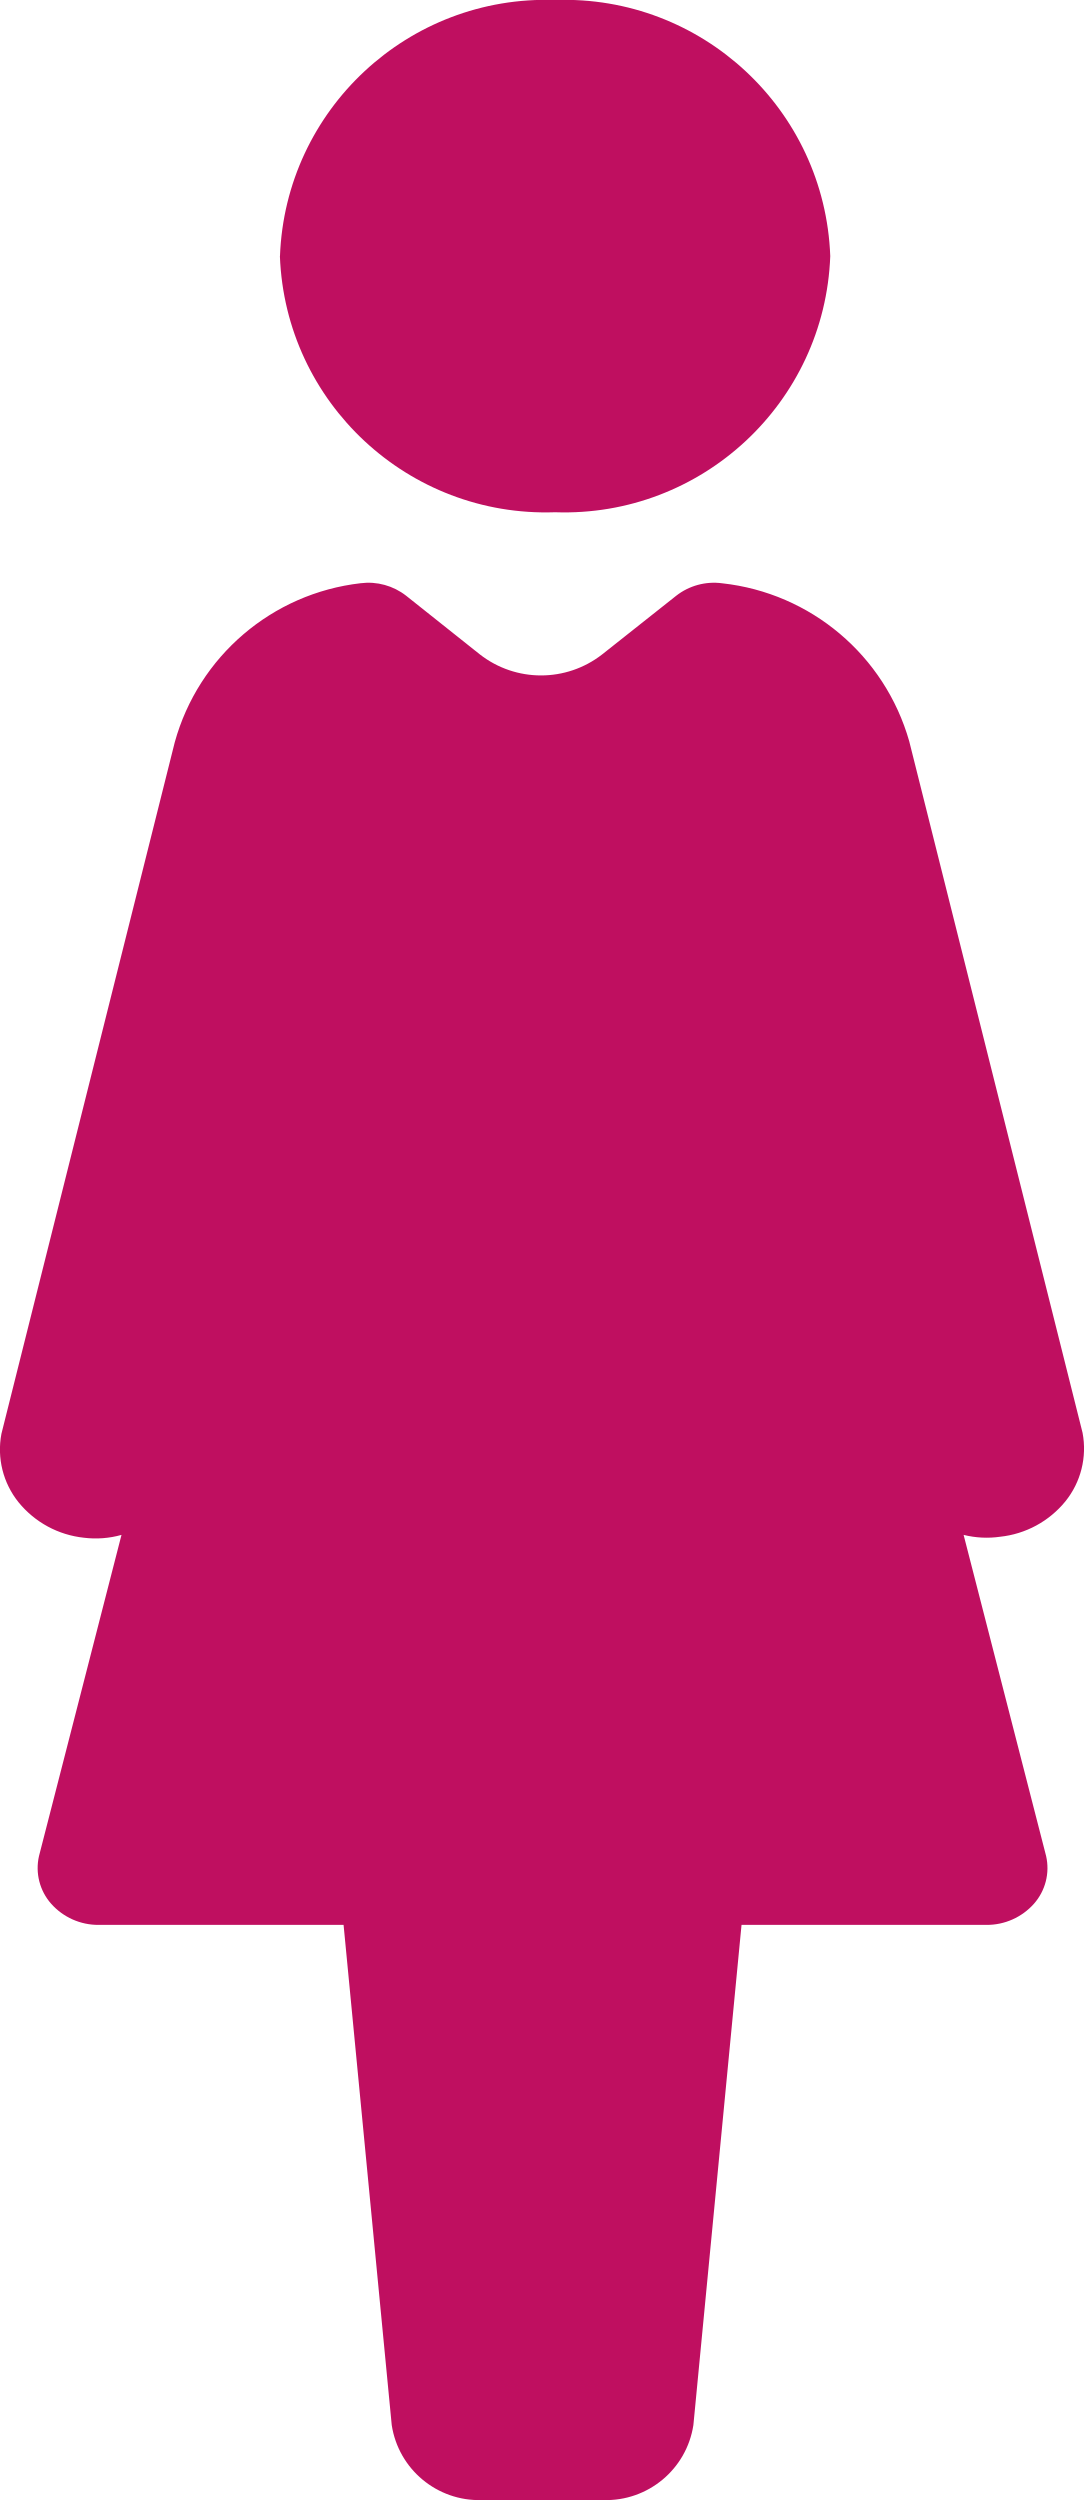
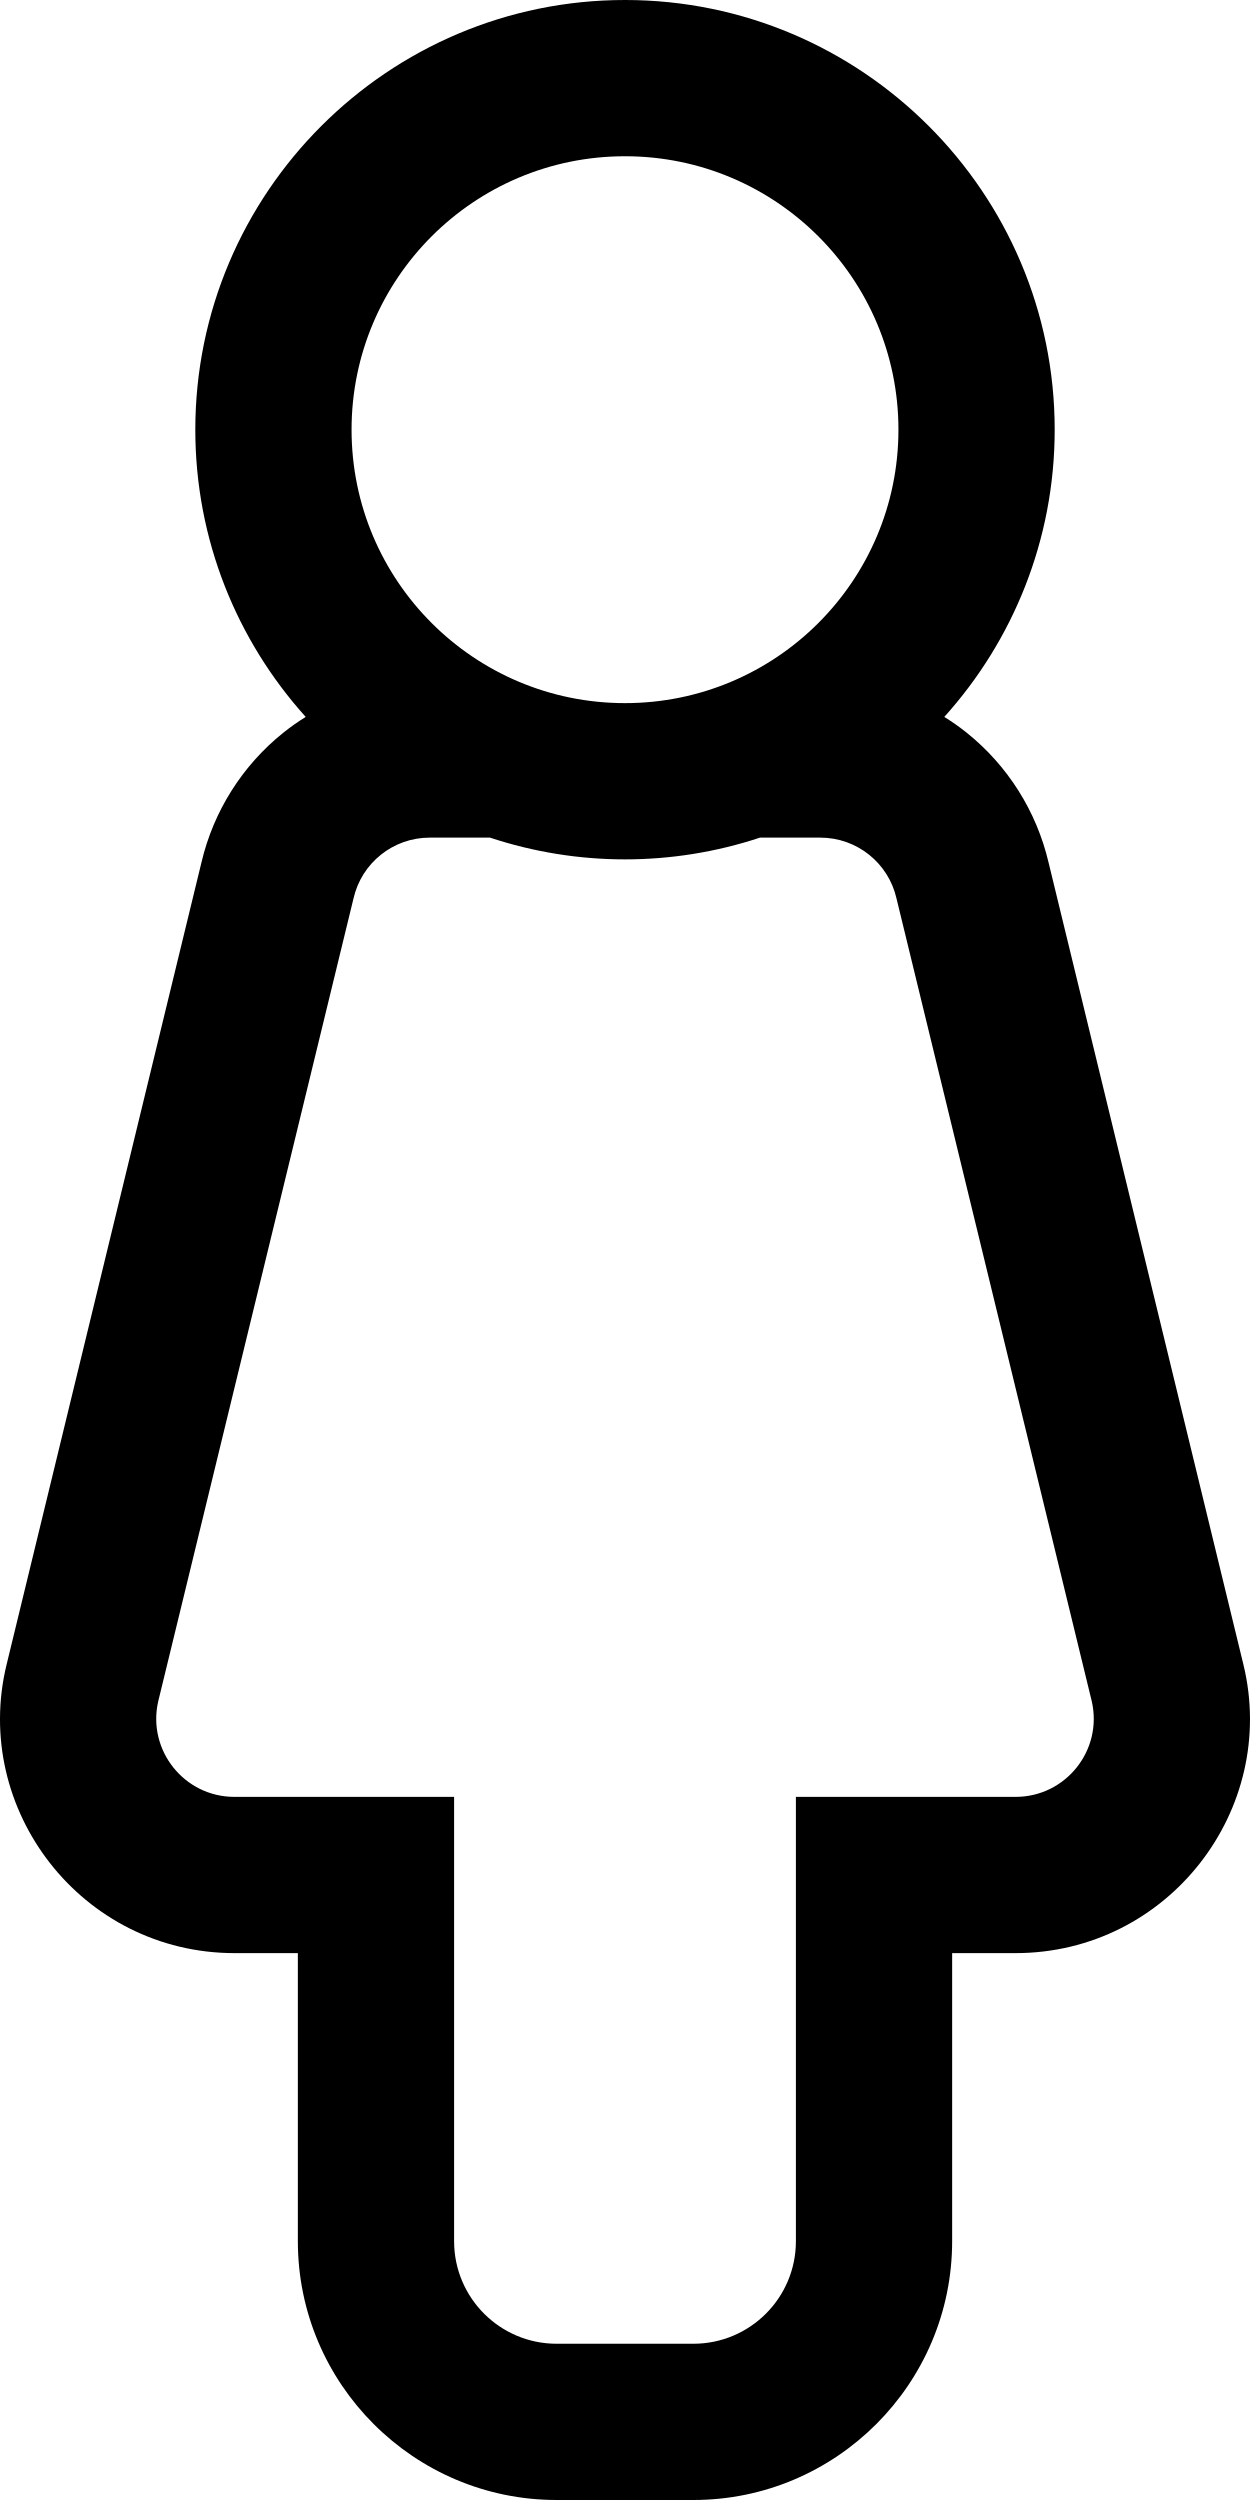
- <svg xmlns="http://www.w3.org/2000/svg" width="14.458" height="33.333" viewBox="0 0 14.458 33.333">
-   <path d="M14.618,4.645A3.549,3.549,0,0,1,18.286,1.23a3.549,3.549,0,0,1,3.669,3.415A3.549,3.549,0,0,1,18.286,8.06a3.549,3.549,0,0,1-3.669-3.415Zm9.6,17.075a1.3,1.3,0,0,0,.872-.472,1.122,1.122,0,0,0,.229-.914l-2.311-9.22a2.924,2.924,0,0,0-2.495-2.107.818.818,0,0,0-.613.167l-.987.782a1.326,1.326,0,0,1-1.629,0L16.3,9.173a.818.818,0,0,0-.605-.167,2.917,2.917,0,0,0-2.48,2.121l-2.311,9.22a1.122,1.122,0,0,0,.229.914,1.3,1.3,0,0,0,.872.472,1.269,1.269,0,0,0,.5-.038l-1.1,4.282a.719.719,0,0,0,.162.636.839.839,0,0,0,.634.282h3.265l.642,6.669a1.179,1.179,0,0,0,1.2,1h1.622a1.179,1.179,0,0,0,1.2-1l.642-6.669h3.265a.839.839,0,0,0,.634-.282.719.719,0,0,0,.162-.636l-1.1-4.282a1.271,1.271,0,0,0,.492.024Z" transform="translate(-10.885 -1.23)" fill="#bf0f60" />
+ <svg xmlns="http://www.w3.org/2000/svg" viewBox="0 0 256 512">
+   <path d="M254.648 340.891l-39.909-164.276a48.18 48.18 0 0 0-16.794-26.583 47.458 47.458 0 0 0-4.554-3.208C207.438 131.225 216 110.594 216 88c0-48.523-39.477-88-88-88S40 39.477 40 88c0 22.594 8.562 43.225 22.609 58.824a47.405 47.405 0 0 0-4.554 3.208 48.184 48.184 0 0 0-16.794 26.583L1.352 340.891C-5.868 370.559 16.716 400 48.047 400H61v59c0 29.224 23.776 53 53 53h28c29.224 0 53-23.776 53-53v-59h12.952c31.329 0 53.917-29.436 46.696-59.109zM128 32c30.928 0 56 25.072 56 56s-25.072 56-56 56-56-25.072-56-56 25.072-56 56-56zm80 336h-45v91c0 11.598-9.402 21-21 21h-28c-11.598 0-21-9.402-21-21v-91H48c-10.259 0-17.877-9.539-15.602-19.546l40-164.454A16 16 0 0 1 88 171.546h12.351a88.015 88.015 0 0 0 55.299 0H168A16 16 0 0 1 183.602 184l40 164.454C225.876 358.458 218.262 368 208 368z" />
</svg>
